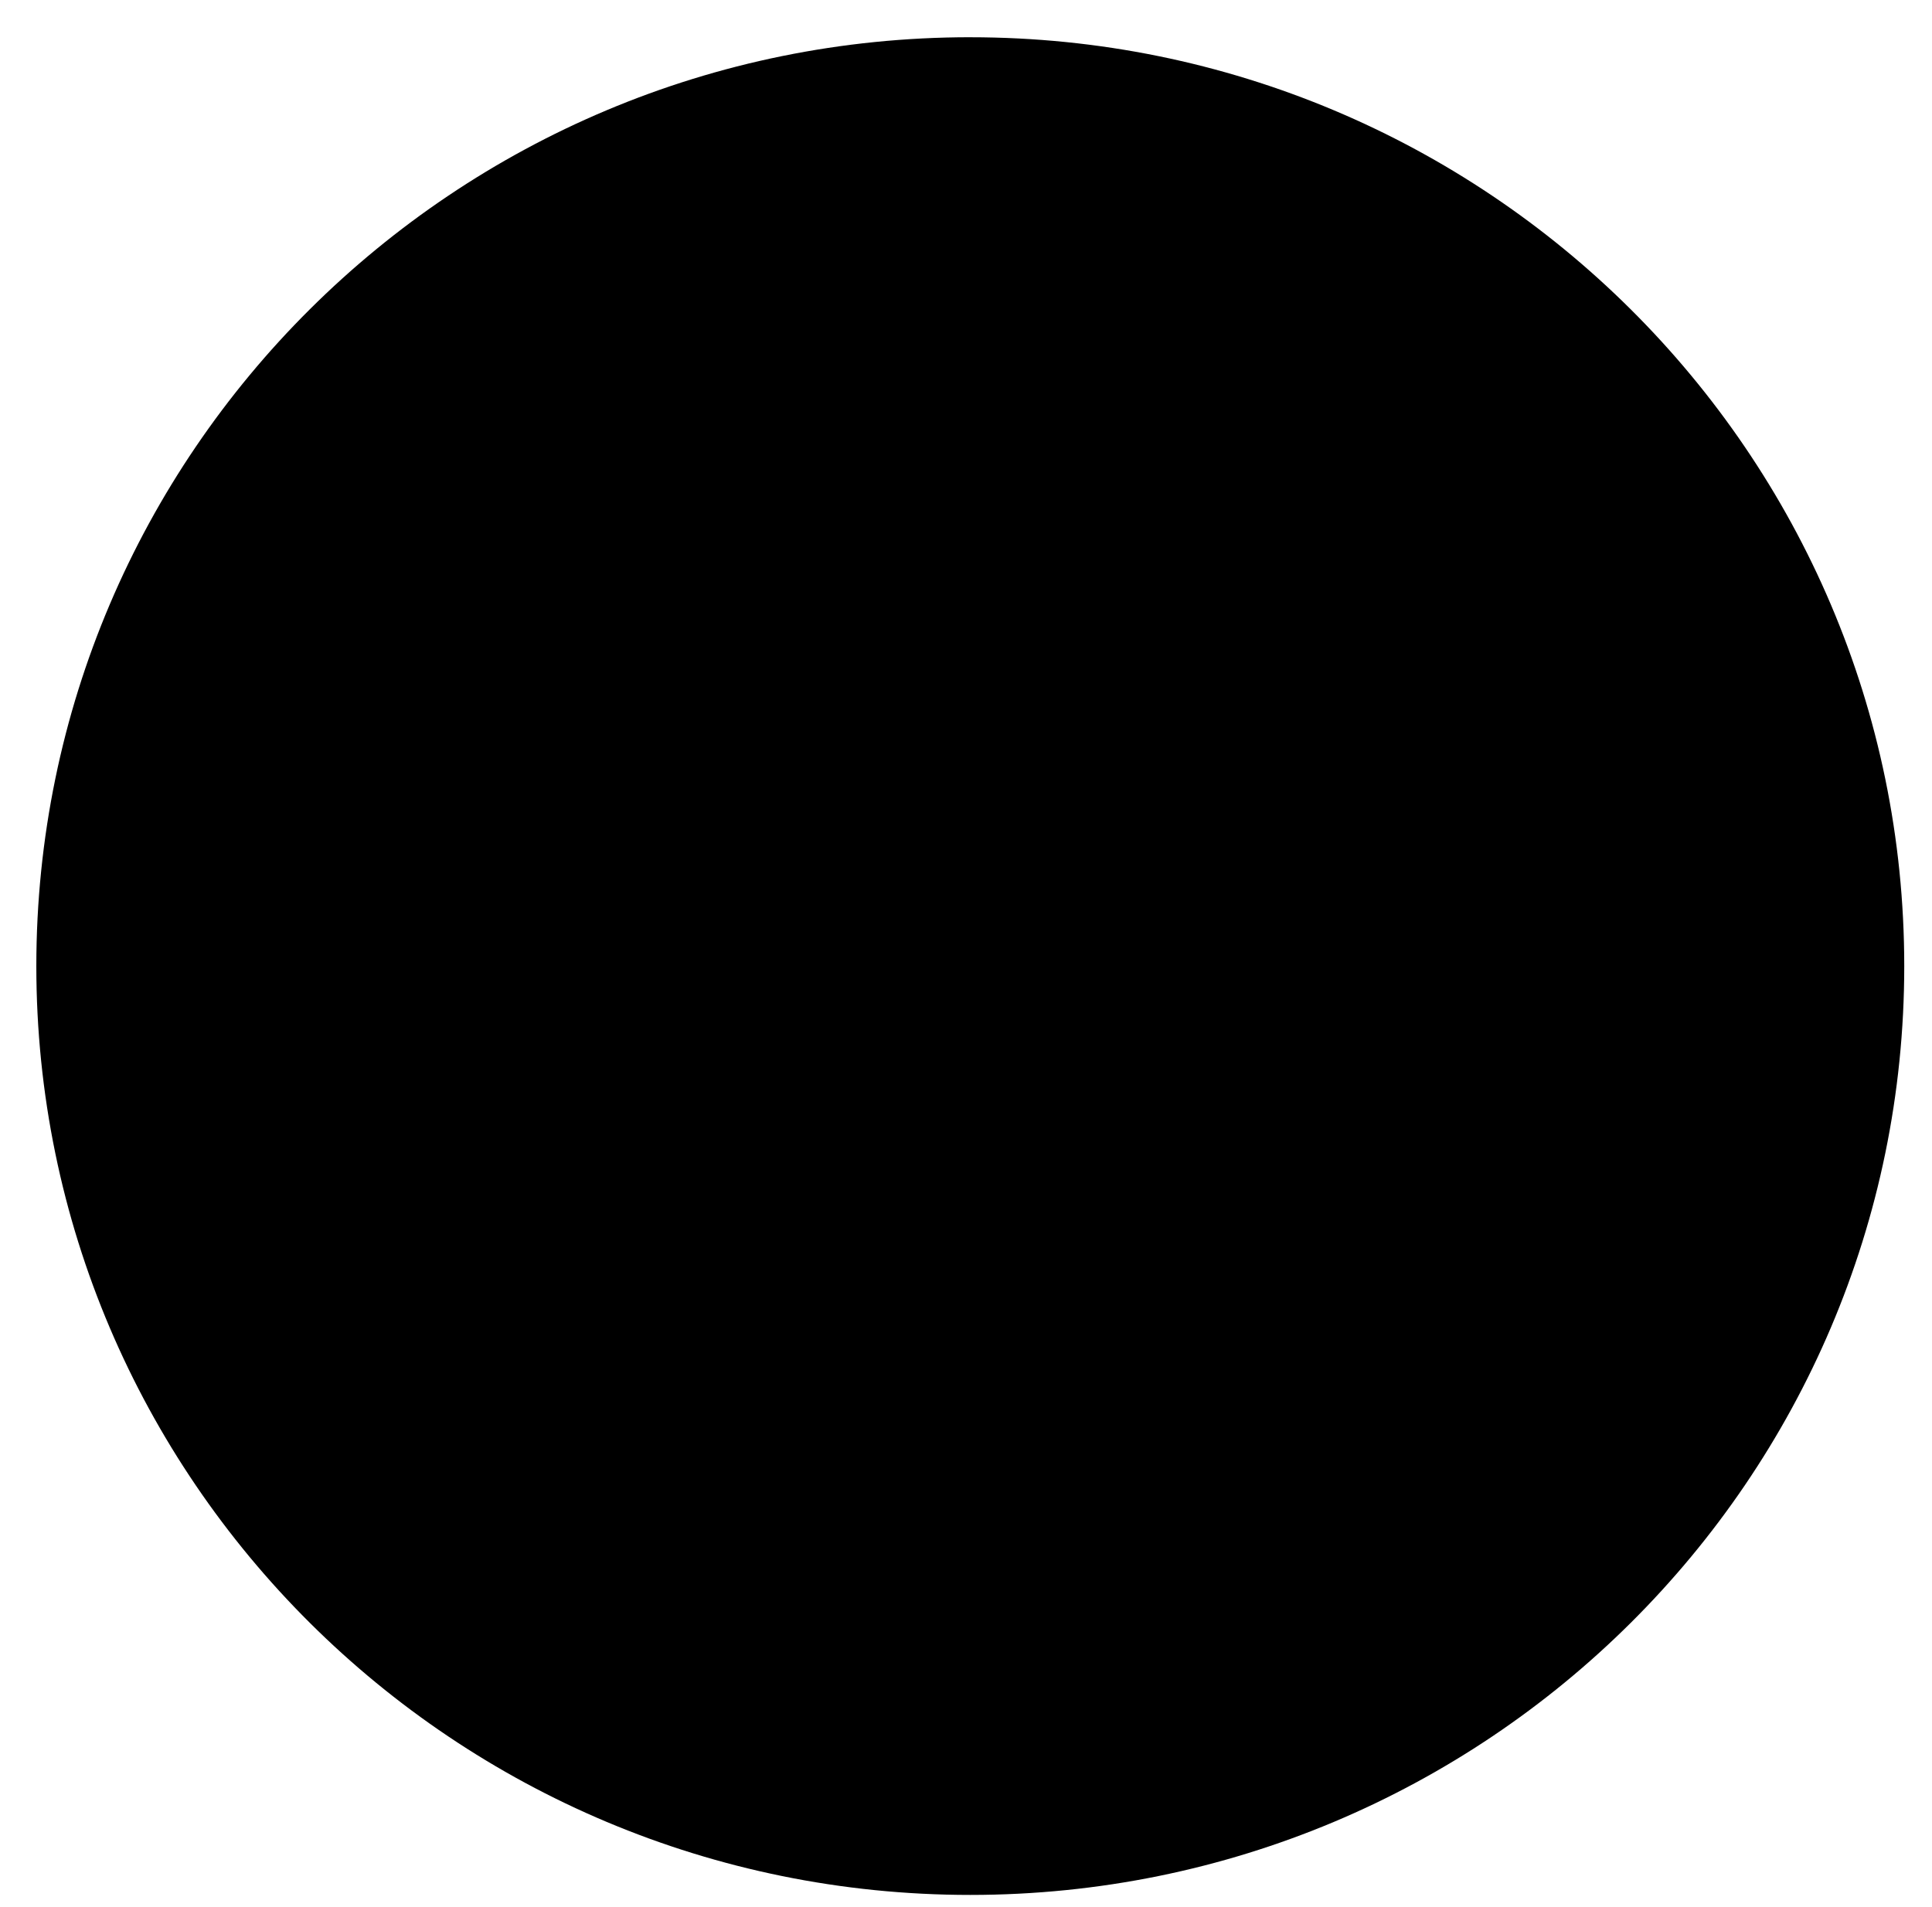
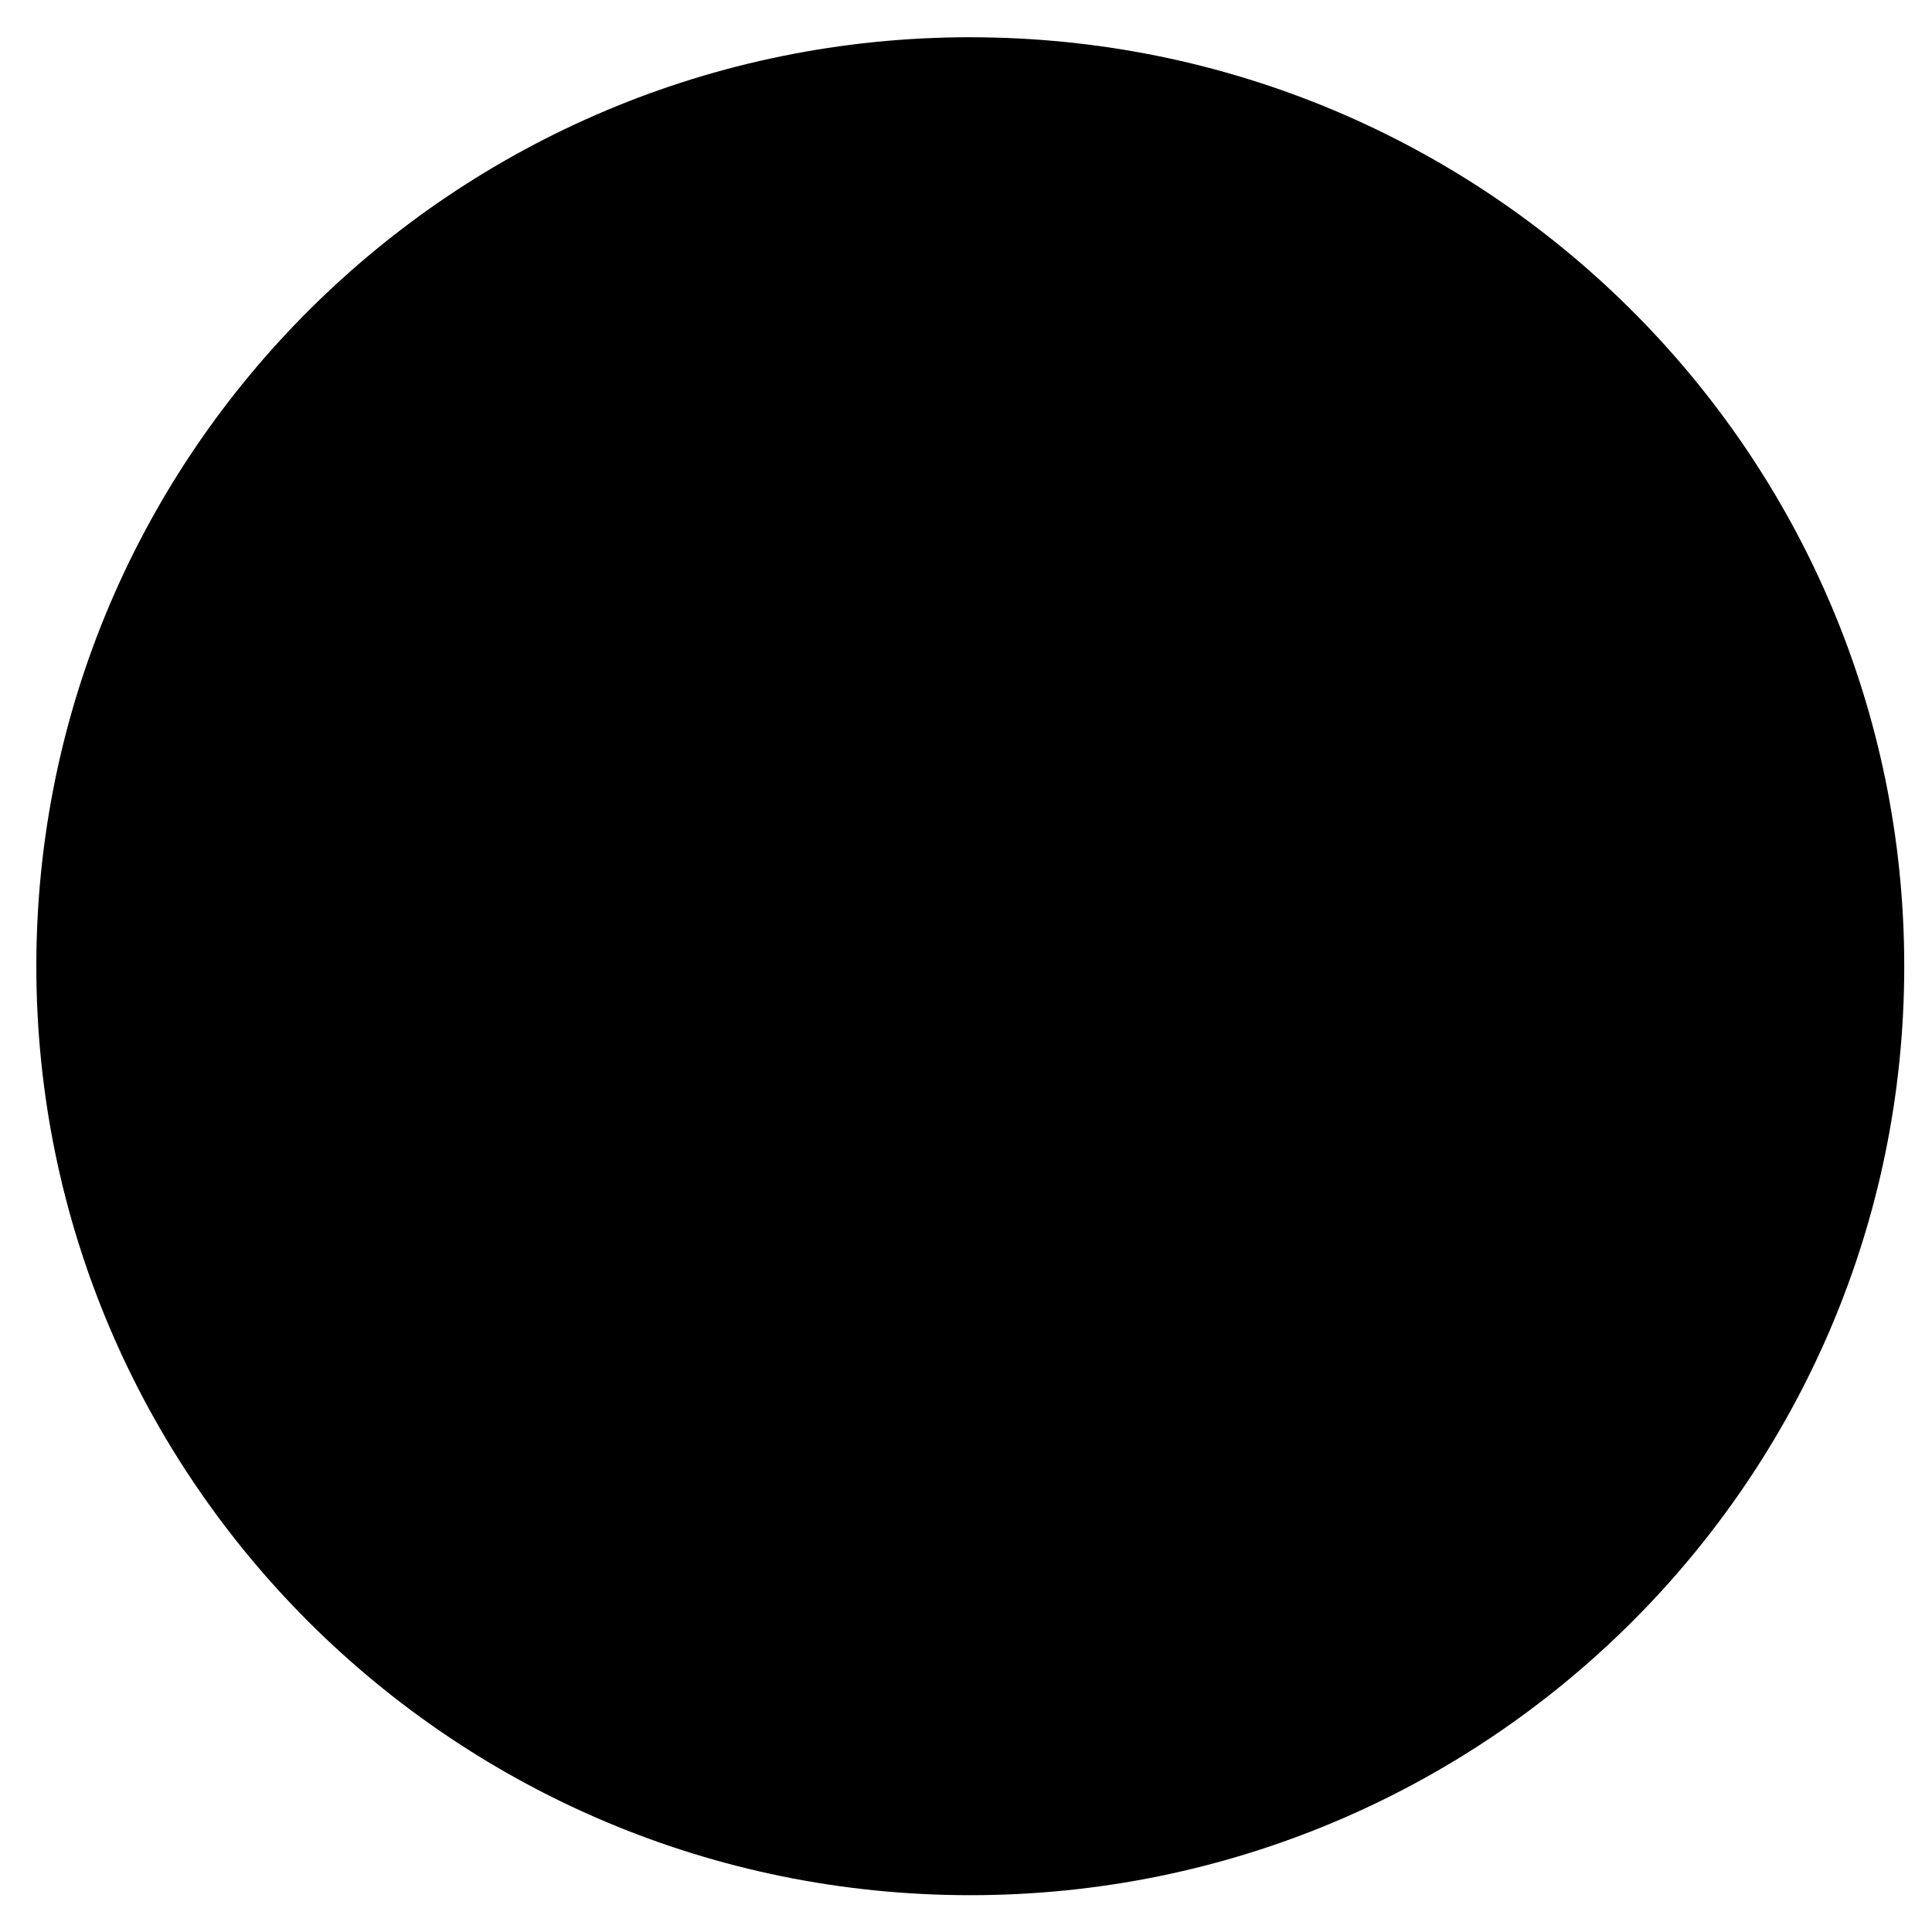
- <svg xmlns="http://www.w3.org/2000/svg" viewBox="0 0 77 76">
+ <svg xmlns="http://www.w3.org/2000/svg" viewBox="0 0 77 77">
  <path class="fb-sharing-tags-icon-fill sharing-tags-icon-fill" d="M38.67 1.485c20.558 0 37.224 16.576 37.224 37.024 0 20.45-16.666 37.024-37.224 37.024-20.557 0-37.222-16.575-37.222-37.025S18.113 1.484 38.67 1.484z" />
  <path class="fb-sharing-tags-icon-in sharing-tags-icon-in" d="M33.158 38.535c.11.136.047 1.08.047 1.258l.007 19.93H41.9c.05-5.246 0-10.63 0-15.9 0-.076-.017-5.107.007-5.212.016-.067.018-.06.036-.088.01.002 5.526.046 5.718 0l.098-.03.763-7.272-6.592-.002c-.026-1.073.005-2.178.007-3.256 0-.983-.025-2.198.564-2.738l5.987-.6-.01-7.296c-1.133-.07-2.476-.006-3.632-.006-1.204 0-2.422-.026-3.605.053-2.255.15-4.076.817-5.392 1.933-1.91 3.043-2.648.43-2.662 11.913l-4.365.003.01 7.307 4.328.005z" />
</svg>
